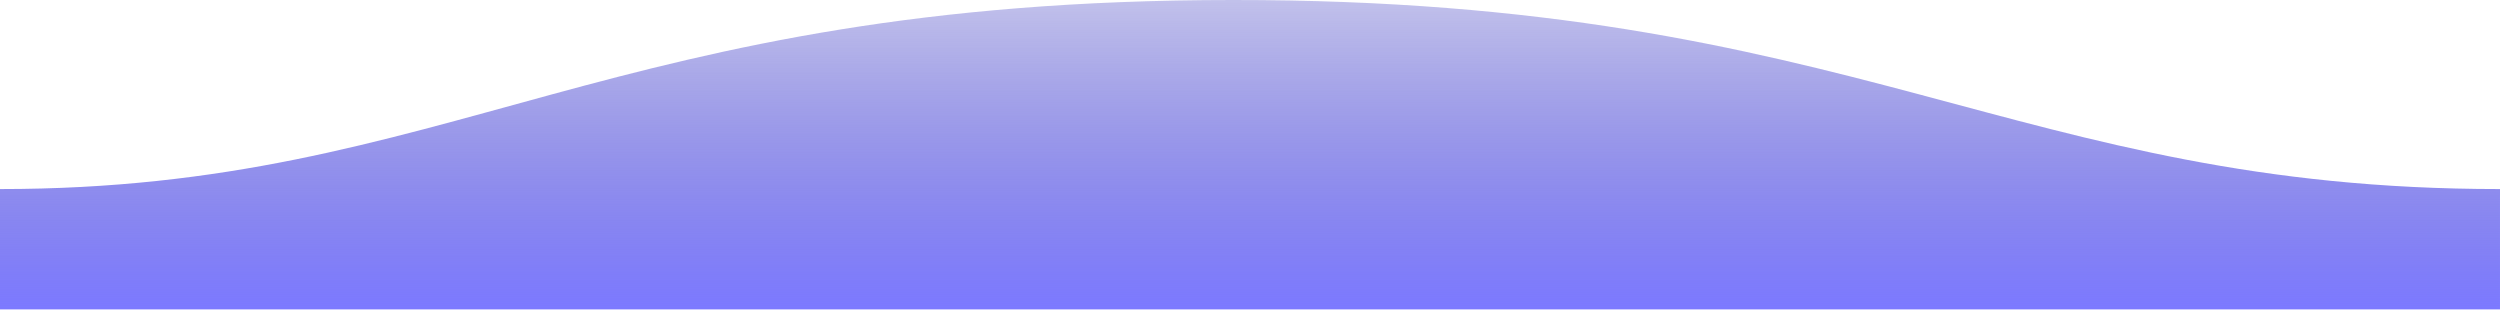
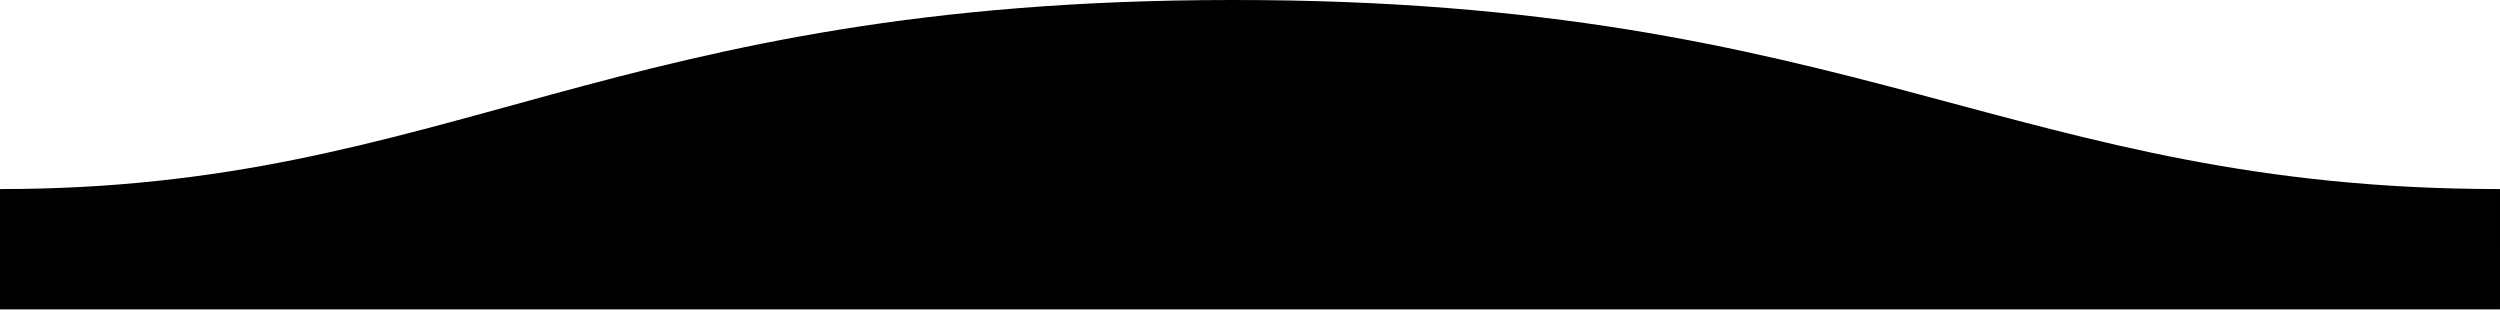
<svg xmlns="http://www.w3.org/2000/svg" width="1600" height="198">
  <defs>
    <linearGradient id="a" x1="50%" x2="50%" y1="-10.959%" y2="100%">
-       <stop stop-color="#3B39BB" stop-opacity=".25" offset="0%" />
-       <stop stop-color="#7C79FF" offset="100%" />
+       <stop stopColor="#3B39BB" stopOpacity=".25" offset="0%" />
+       <stop stopColor="#7C79FF" offset="100%" />
    </linearGradient>
  </defs>
-   <path fill="url(#a)" fill-rule="evenodd" d="M.005 121C311 121 409.898-.25 811 0c400 0 500 121 789 121v77H0s.005-48 .005-77z" transform="matrix(-1 0 0 1 1600 0)" />
+   <path fill="url(#a)" fillRule="evenodd" d="M.005 121C311 121 409.898-.25 811 0c400 0 500 121 789 121v77H0s.005-48 .005-77z" transform="matrix(-1 0 0 1 1600 0)" />
</svg>
